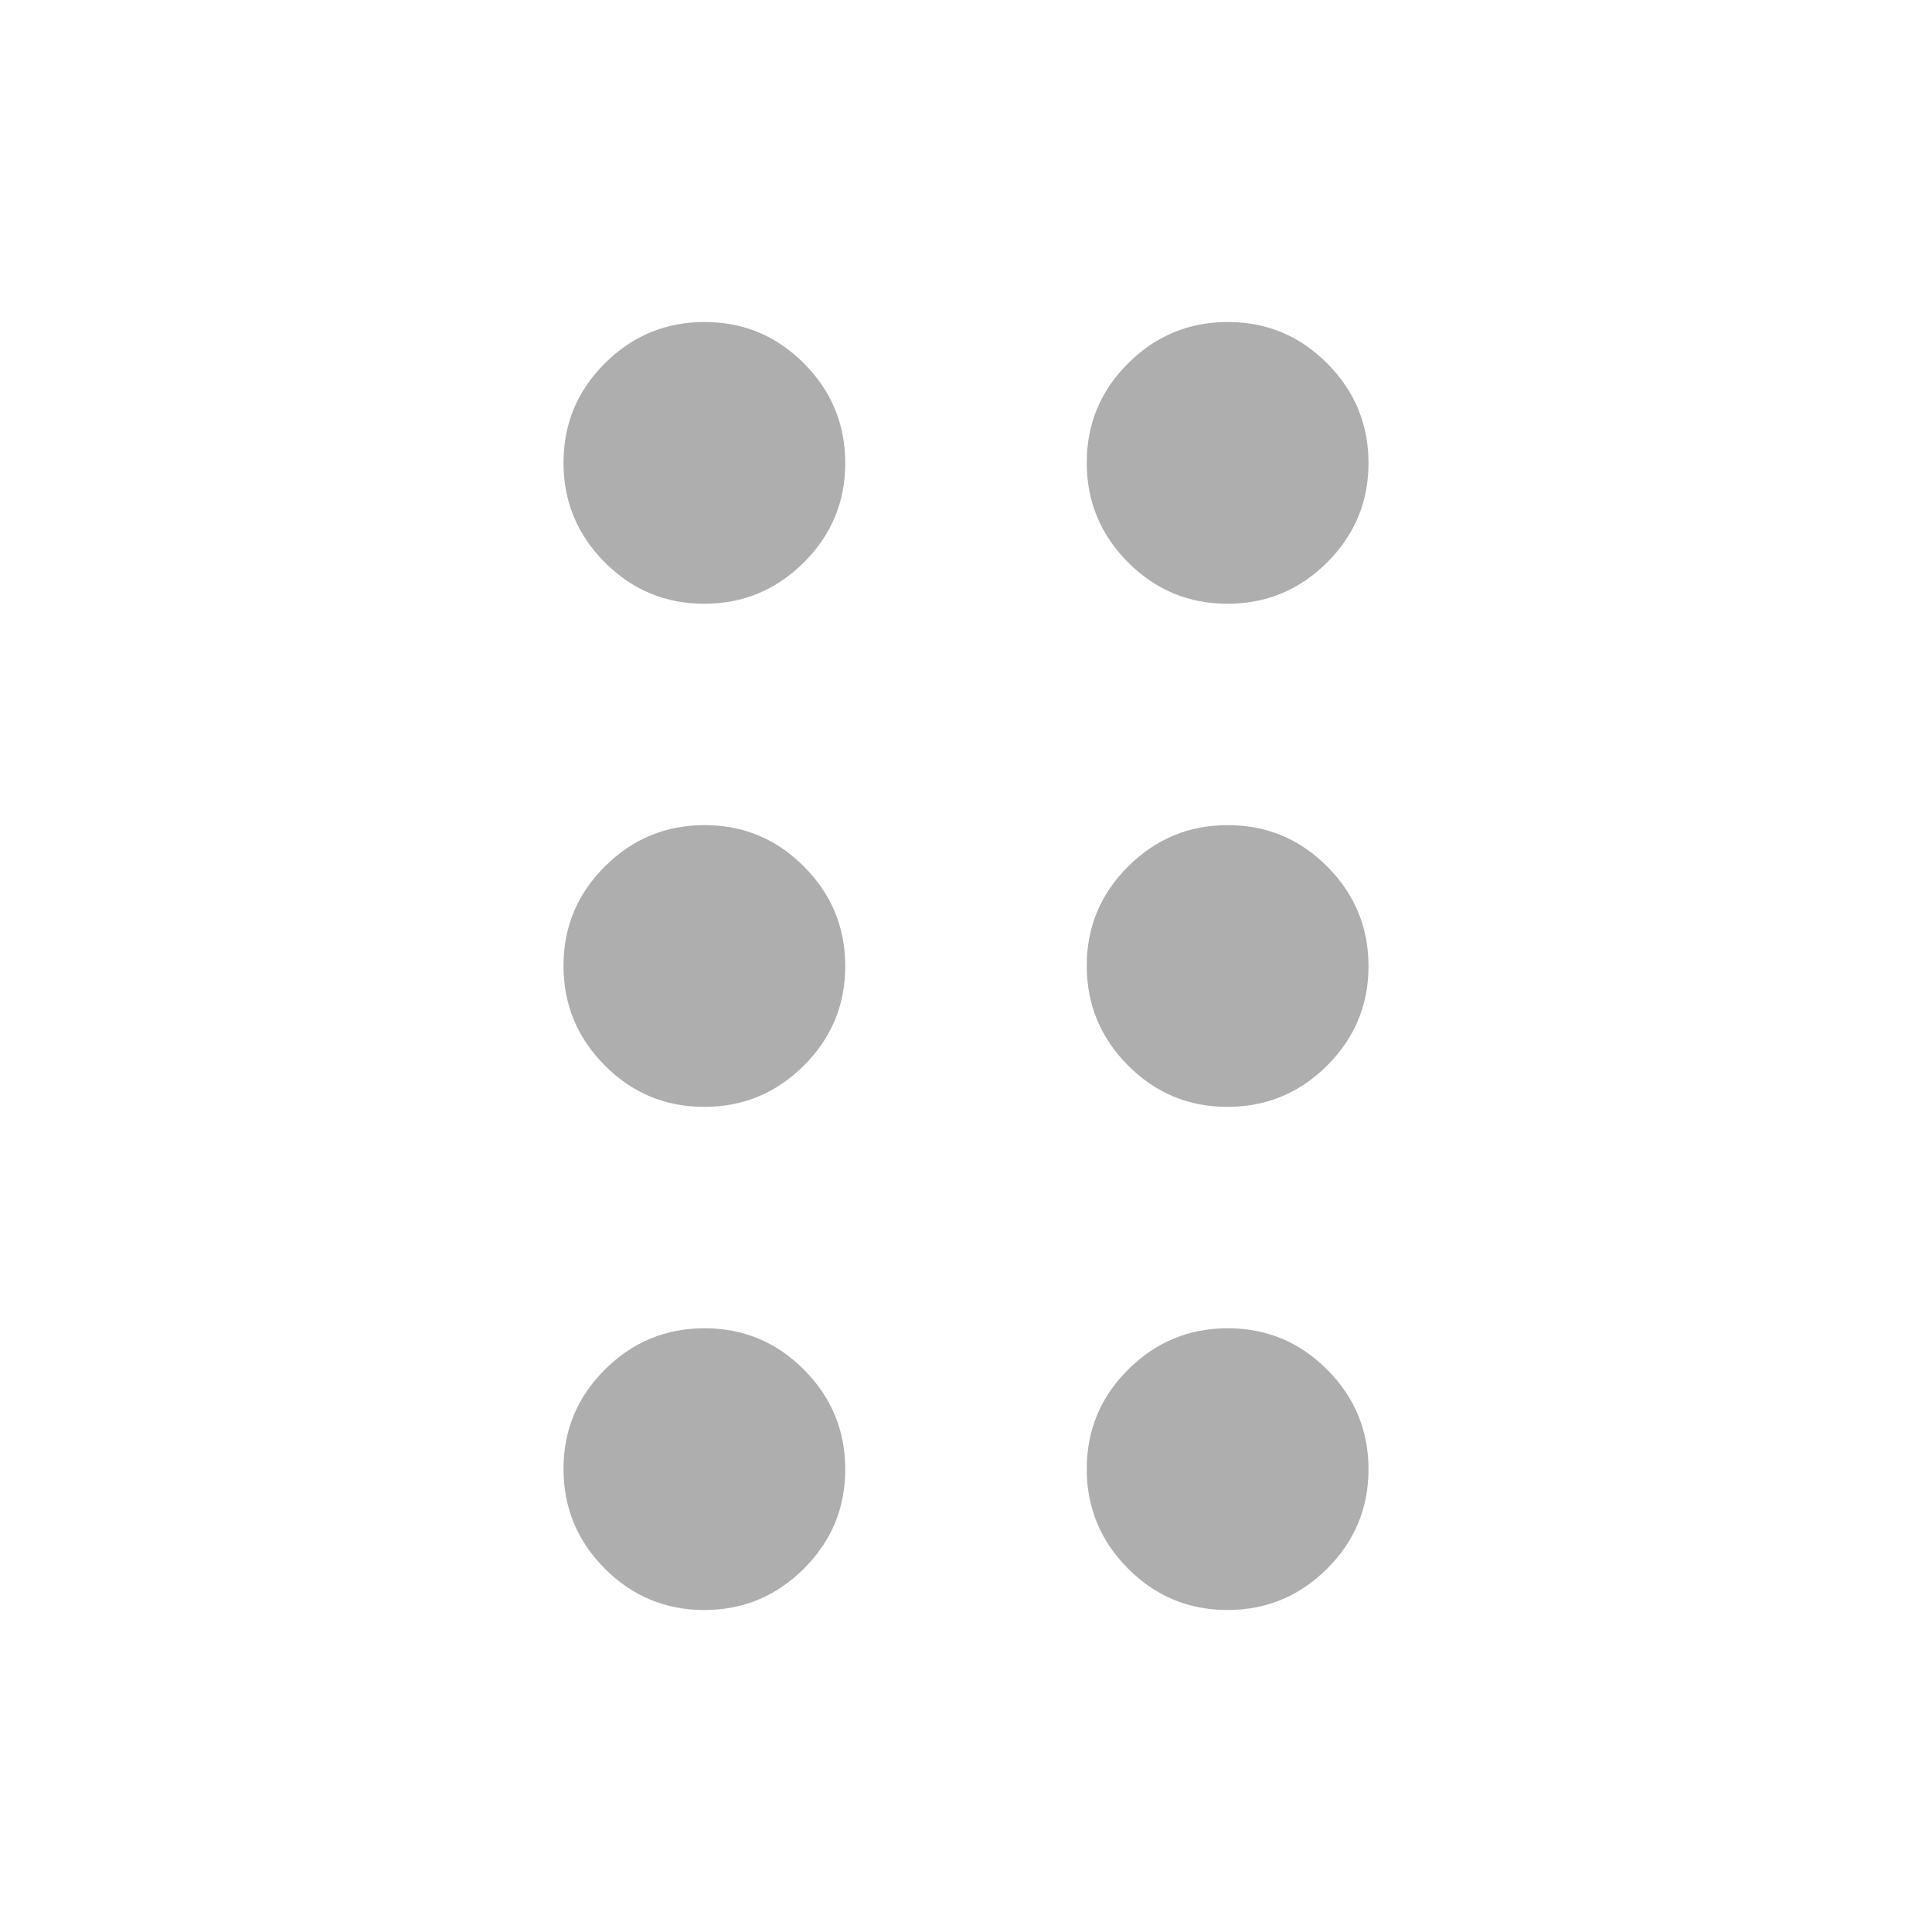
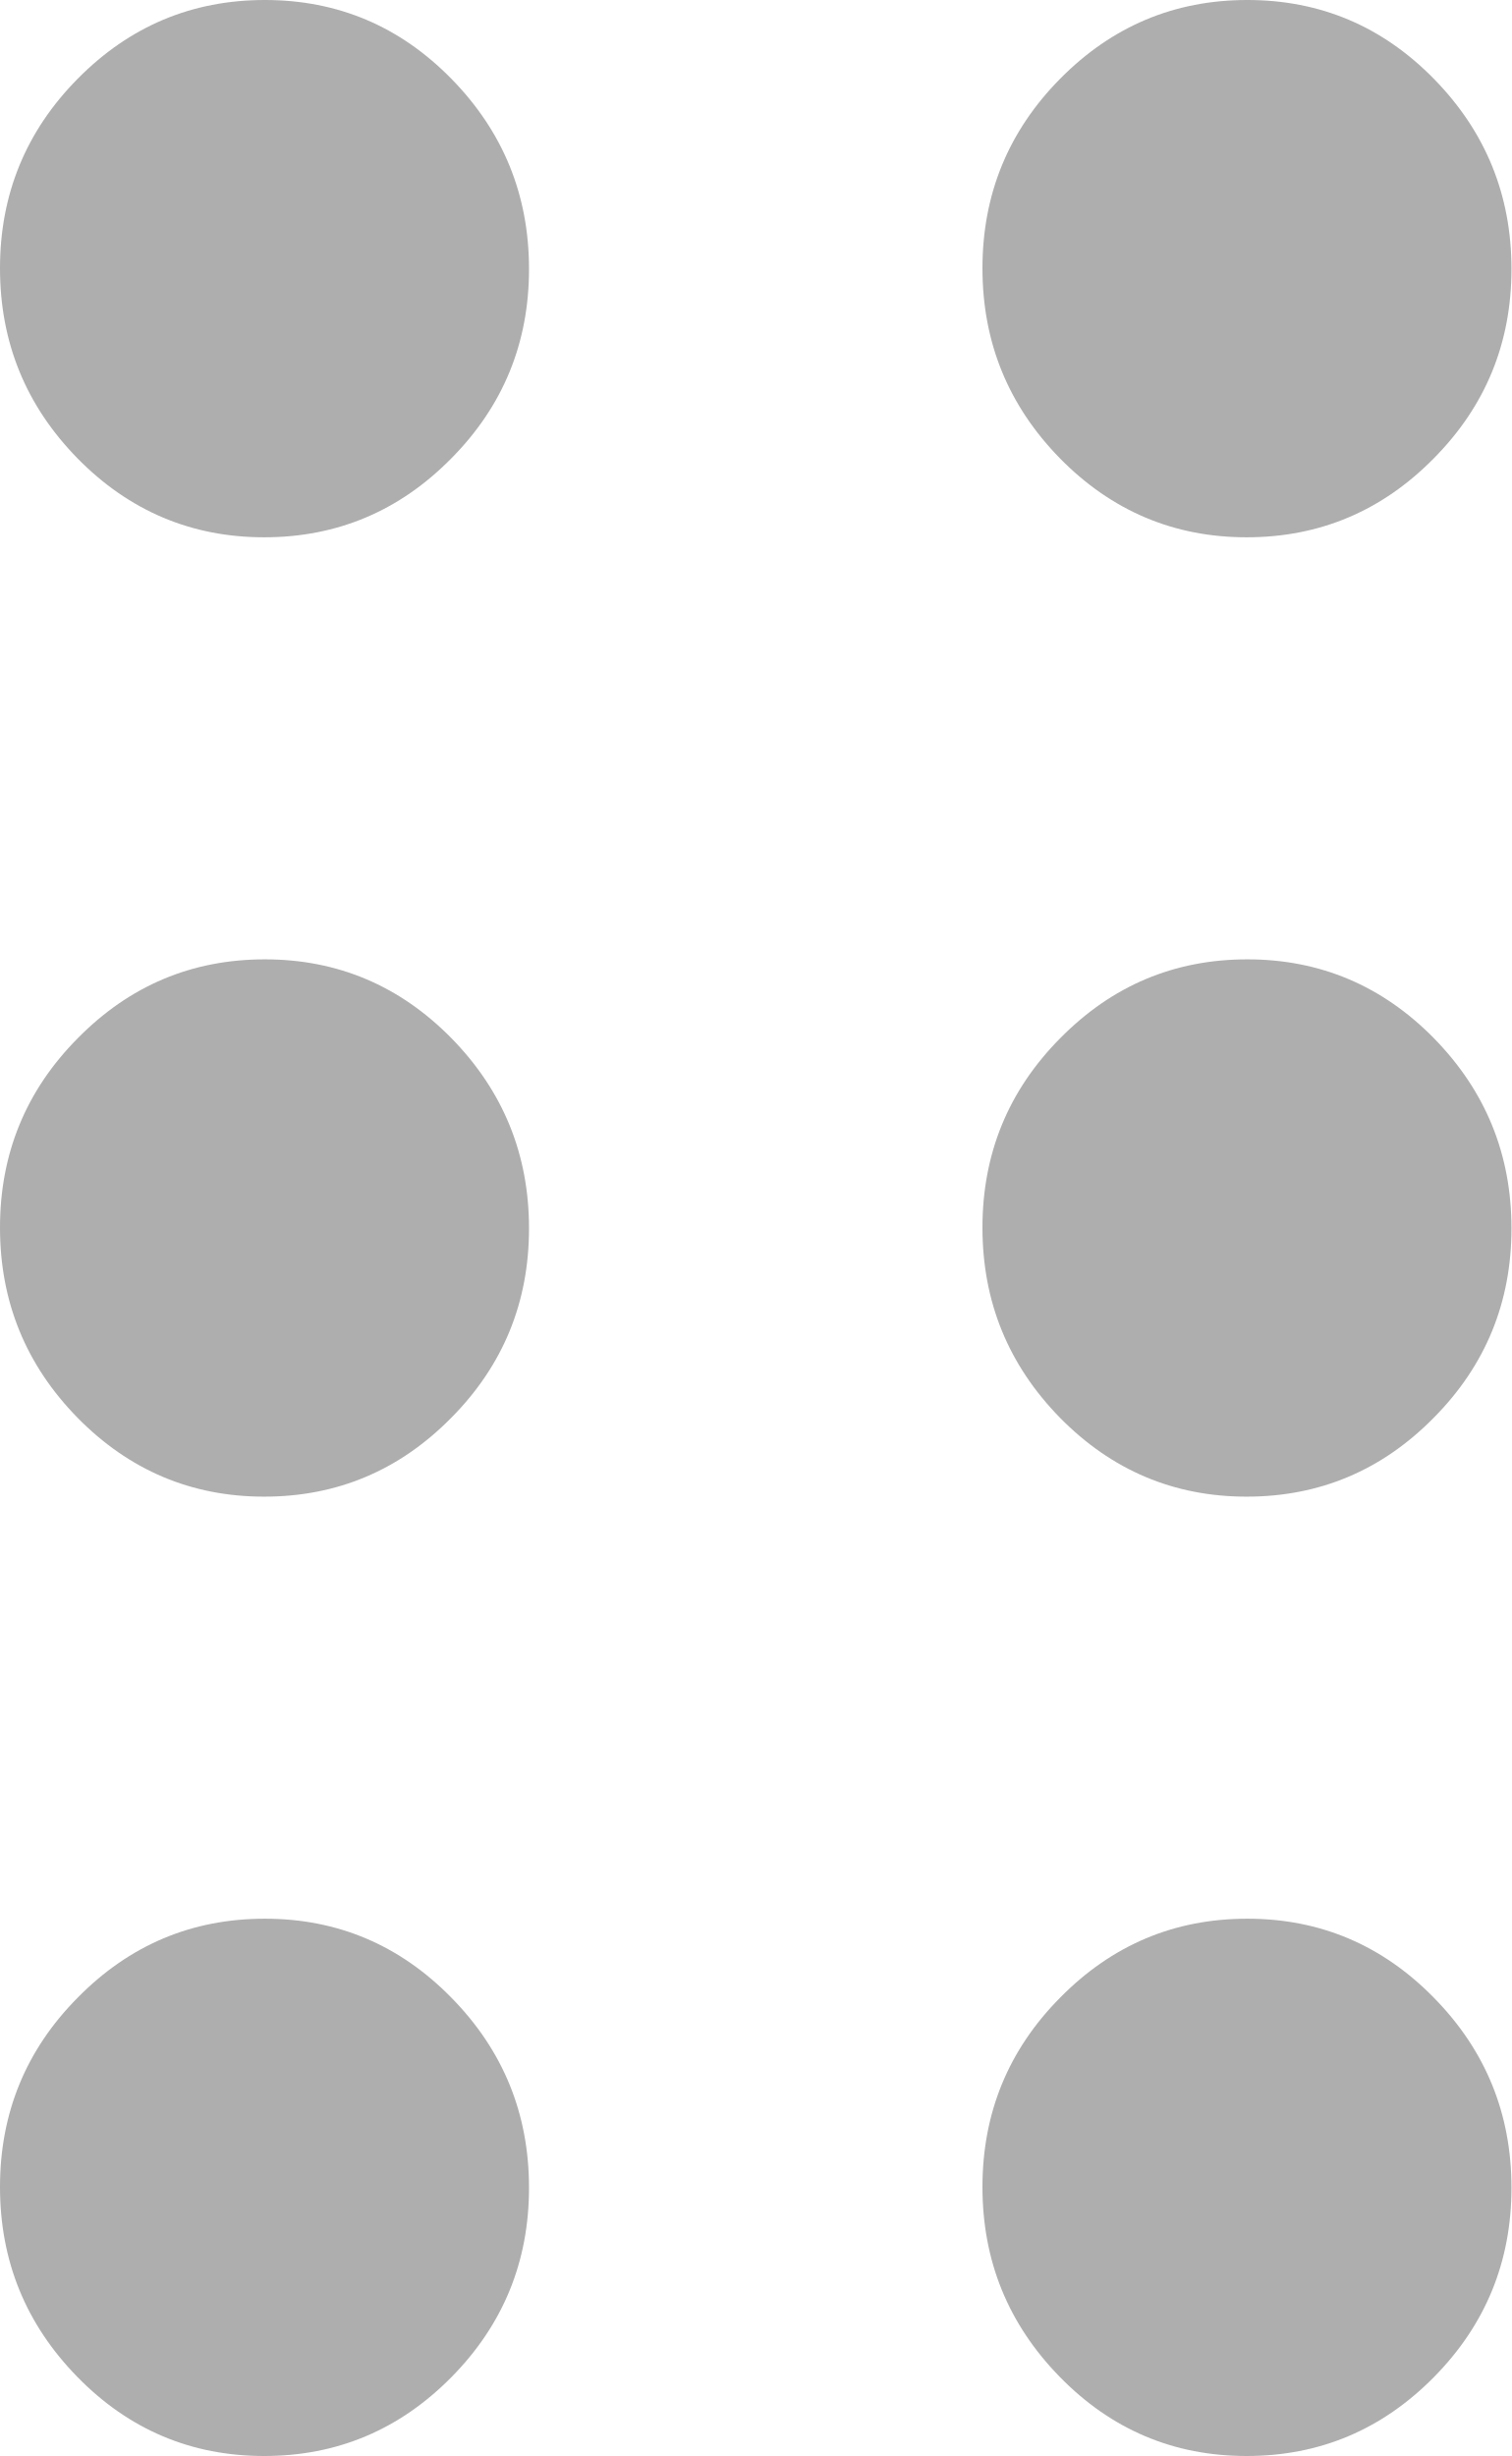
- <svg xmlns="http://www.w3.org/2000/svg" height="48" viewBox="0 -960 960 960" width="48">
-   <path d="M349.911-160Q321-160 300.5-180.589q-20.5-20.588-20.5-49.5Q280-259 300.589-279.5q20.588-20.5 49.5-20.5Q379-300 399.5-279.411q20.5 20.588 20.5 49.5Q420-201 399.411-180.5q-20.588 20.5-49.5 20.5Zm260 0Q581-160 560.5-180.589q-20.5-20.588-20.5-49.5Q540-259 560.589-279.5q20.588-20.5 49.5-20.5Q639-300 659.5-279.411q20.5 20.588 20.5 49.5Q680-201 659.411-180.5q-20.588 20.5-49.5 20.5Zm-260-250Q321-410 300.5-430.589q-20.5-20.588-20.5-49.5Q280-509 300.589-529.5q20.588-20.5 49.5-20.5Q379-550 399.5-529.411q20.5 20.588 20.5 49.5Q420-451 399.411-430.5q-20.588 20.5-49.5 20.5Zm260 0Q581-410 560.5-430.589q-20.5-20.588-20.5-49.5Q540-509 560.589-529.5q20.588-20.5 49.5-20.5Q639-550 659.5-529.411q20.5 20.588 20.5 49.5Q680-451 659.411-430.5q-20.588 20.5-49.5 20.5Zm-260-250Q321-660 300.5-680.589q-20.5-20.588-20.5-49.5Q280-759 300.589-779.5q20.588-20.5 49.5-20.5Q379-800 399.5-779.411q20.5 20.588 20.5 49.5Q420-701 399.411-680.5q-20.588 20.5-49.5 20.5Zm260 0Q581-660 560.5-680.589q-20.5-20.588-20.5-49.5Q540-759 560.589-779.5q20.588-20.5 49.5-20.5Q639-800 659.5-779.411q20.5 20.588 20.5 49.5Q680-701 659.411-680.5q-20.588 20.5-49.5 20.5Z" fill="#AEAEAE" />
+ <svg xmlns="http://www.w3.org/2000/svg" width="8" height="13" viewBox="0 0 8 13" fill="none">
+   <path d="M1.398 13C1.013 13 0.683 12.861 0.41 12.582C0.137 12.303 0 11.968 0 11.576C0 11.185 0.137 10.85 0.412 10.573C0.686 10.295 1.016 10.156 1.402 10.156C1.787 10.156 2.117 10.296 2.39 10.575C2.663 10.853 2.8 11.188 2.8 11.58C2.8 11.971 2.663 12.306 2.388 12.584C2.114 12.861 1.784 13 1.398 13ZM6.598 13C6.213 13 5.883 12.861 5.61 12.582C5.337 12.303 5.2 11.968 5.2 11.576C5.2 11.185 5.337 10.85 5.612 10.573C5.886 10.295 6.216 10.156 6.602 10.156C6.987 10.156 7.317 10.296 7.59 10.575C7.863 10.853 8 11.188 8 11.58C8 11.971 7.863 12.306 7.588 12.584C7.314 12.861 6.984 13 6.598 13ZM1.398 7.922C1.013 7.922 0.683 7.782 0.41 7.504C0.137 7.225 0 6.89 0 6.498C0 6.107 0.137 5.772 0.412 5.495C0.686 5.217 1.016 5.078 1.402 5.078C1.787 5.078 2.117 5.218 2.39 5.496C2.663 5.775 2.8 6.11 2.8 6.502C2.8 6.893 2.663 7.228 2.388 7.505C2.114 7.783 1.784 7.922 1.398 7.922ZM6.598 7.922C6.213 7.922 5.883 7.782 5.61 7.504C5.337 7.225 5.2 6.89 5.2 6.498C5.2 6.107 5.337 5.772 5.612 5.495C5.886 5.217 6.216 5.078 6.602 5.078C6.987 5.078 7.317 5.218 7.59 5.496C7.863 5.775 8 6.11 8 6.502C8 6.893 7.863 7.228 7.588 7.505C7.314 7.783 6.984 7.922 6.598 7.922ZM1.398 2.844C1.013 2.844 0.683 2.704 0.41 2.426C0.137 2.147 0 1.812 0 1.42C0 1.029 0.137 0.694 0.412 0.416C0.686 0.139 1.016 0 1.402 0C1.787 0 2.117 0.139 2.39 0.418C2.663 0.697 2.8 1.032 2.8 1.424C2.8 1.815 2.663 2.15 2.388 2.427C2.114 2.705 1.784 2.844 1.398 2.844ZM6.598 2.844C6.213 2.844 5.883 2.704 5.61 2.426C5.337 2.147 5.2 1.812 5.2 1.42C5.2 1.029 5.337 0.694 5.612 0.416C5.886 0.139 6.216 0 6.602 0C6.987 0 7.317 0.139 7.59 0.418C7.863 0.697 8 1.032 8 1.424C8 1.815 7.863 2.15 7.588 2.427C7.314 2.705 6.984 2.844 6.598 2.844Z" fill="#AEAEAE" />
</svg>
